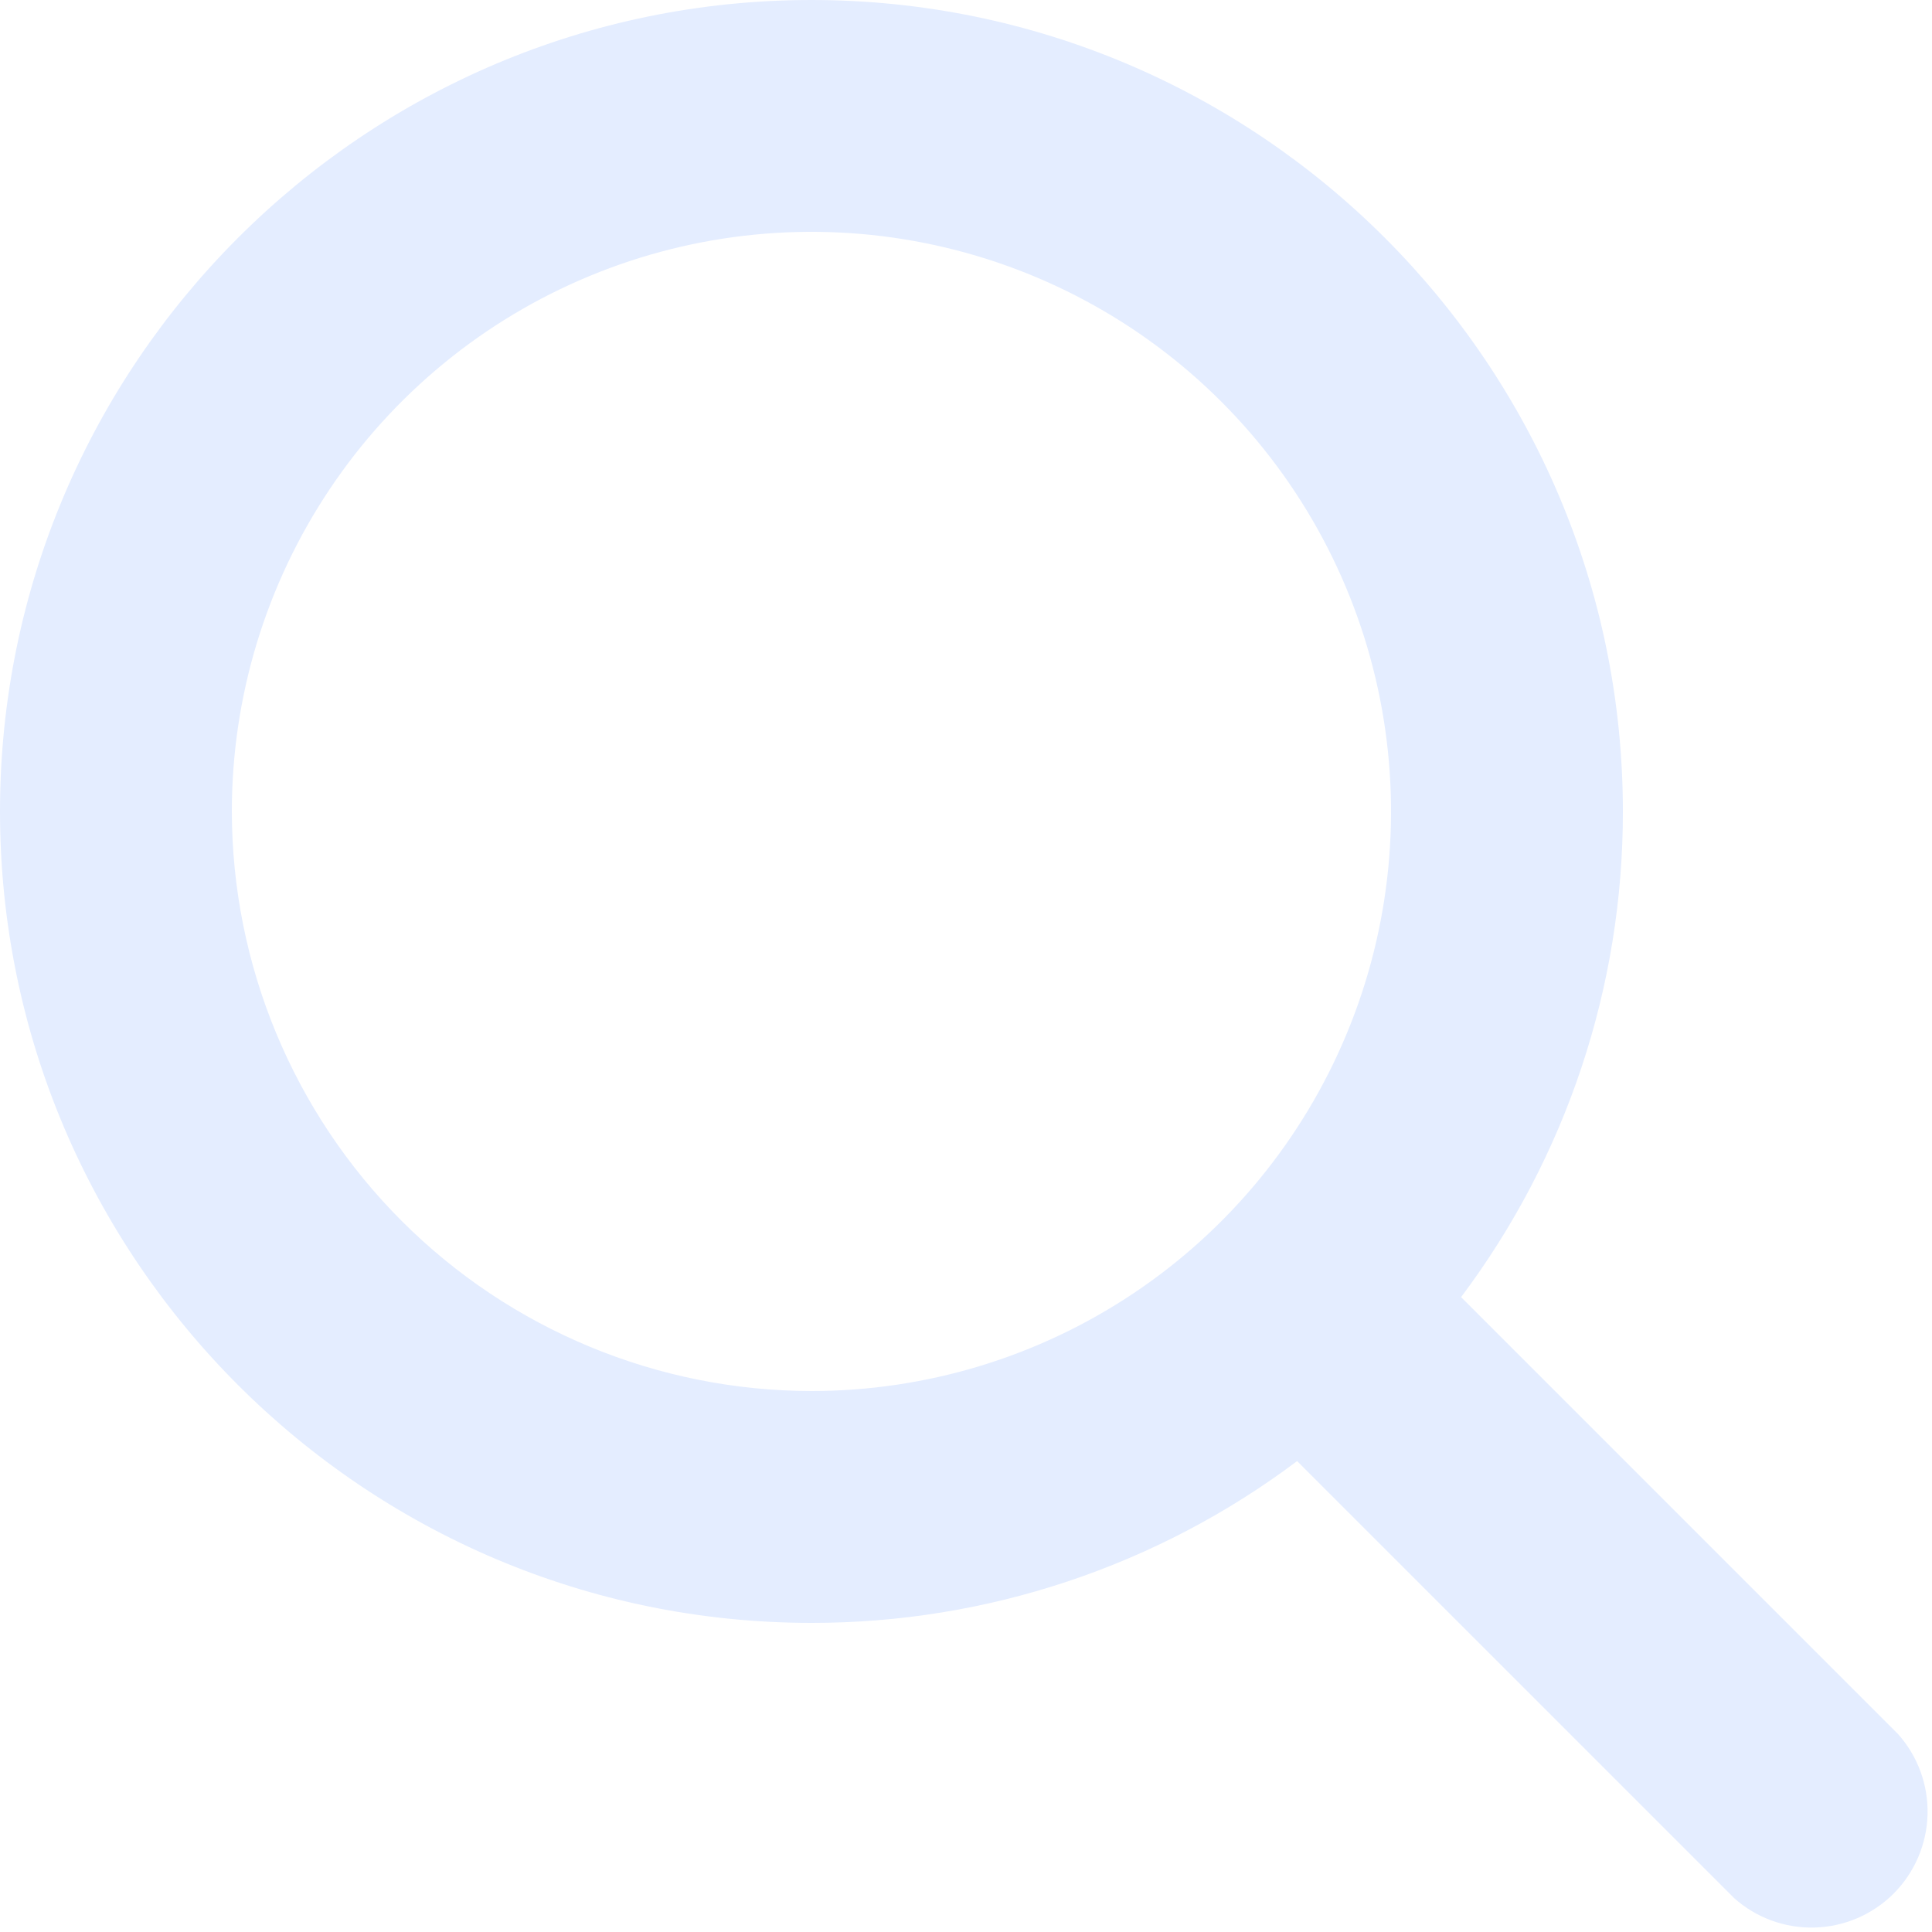
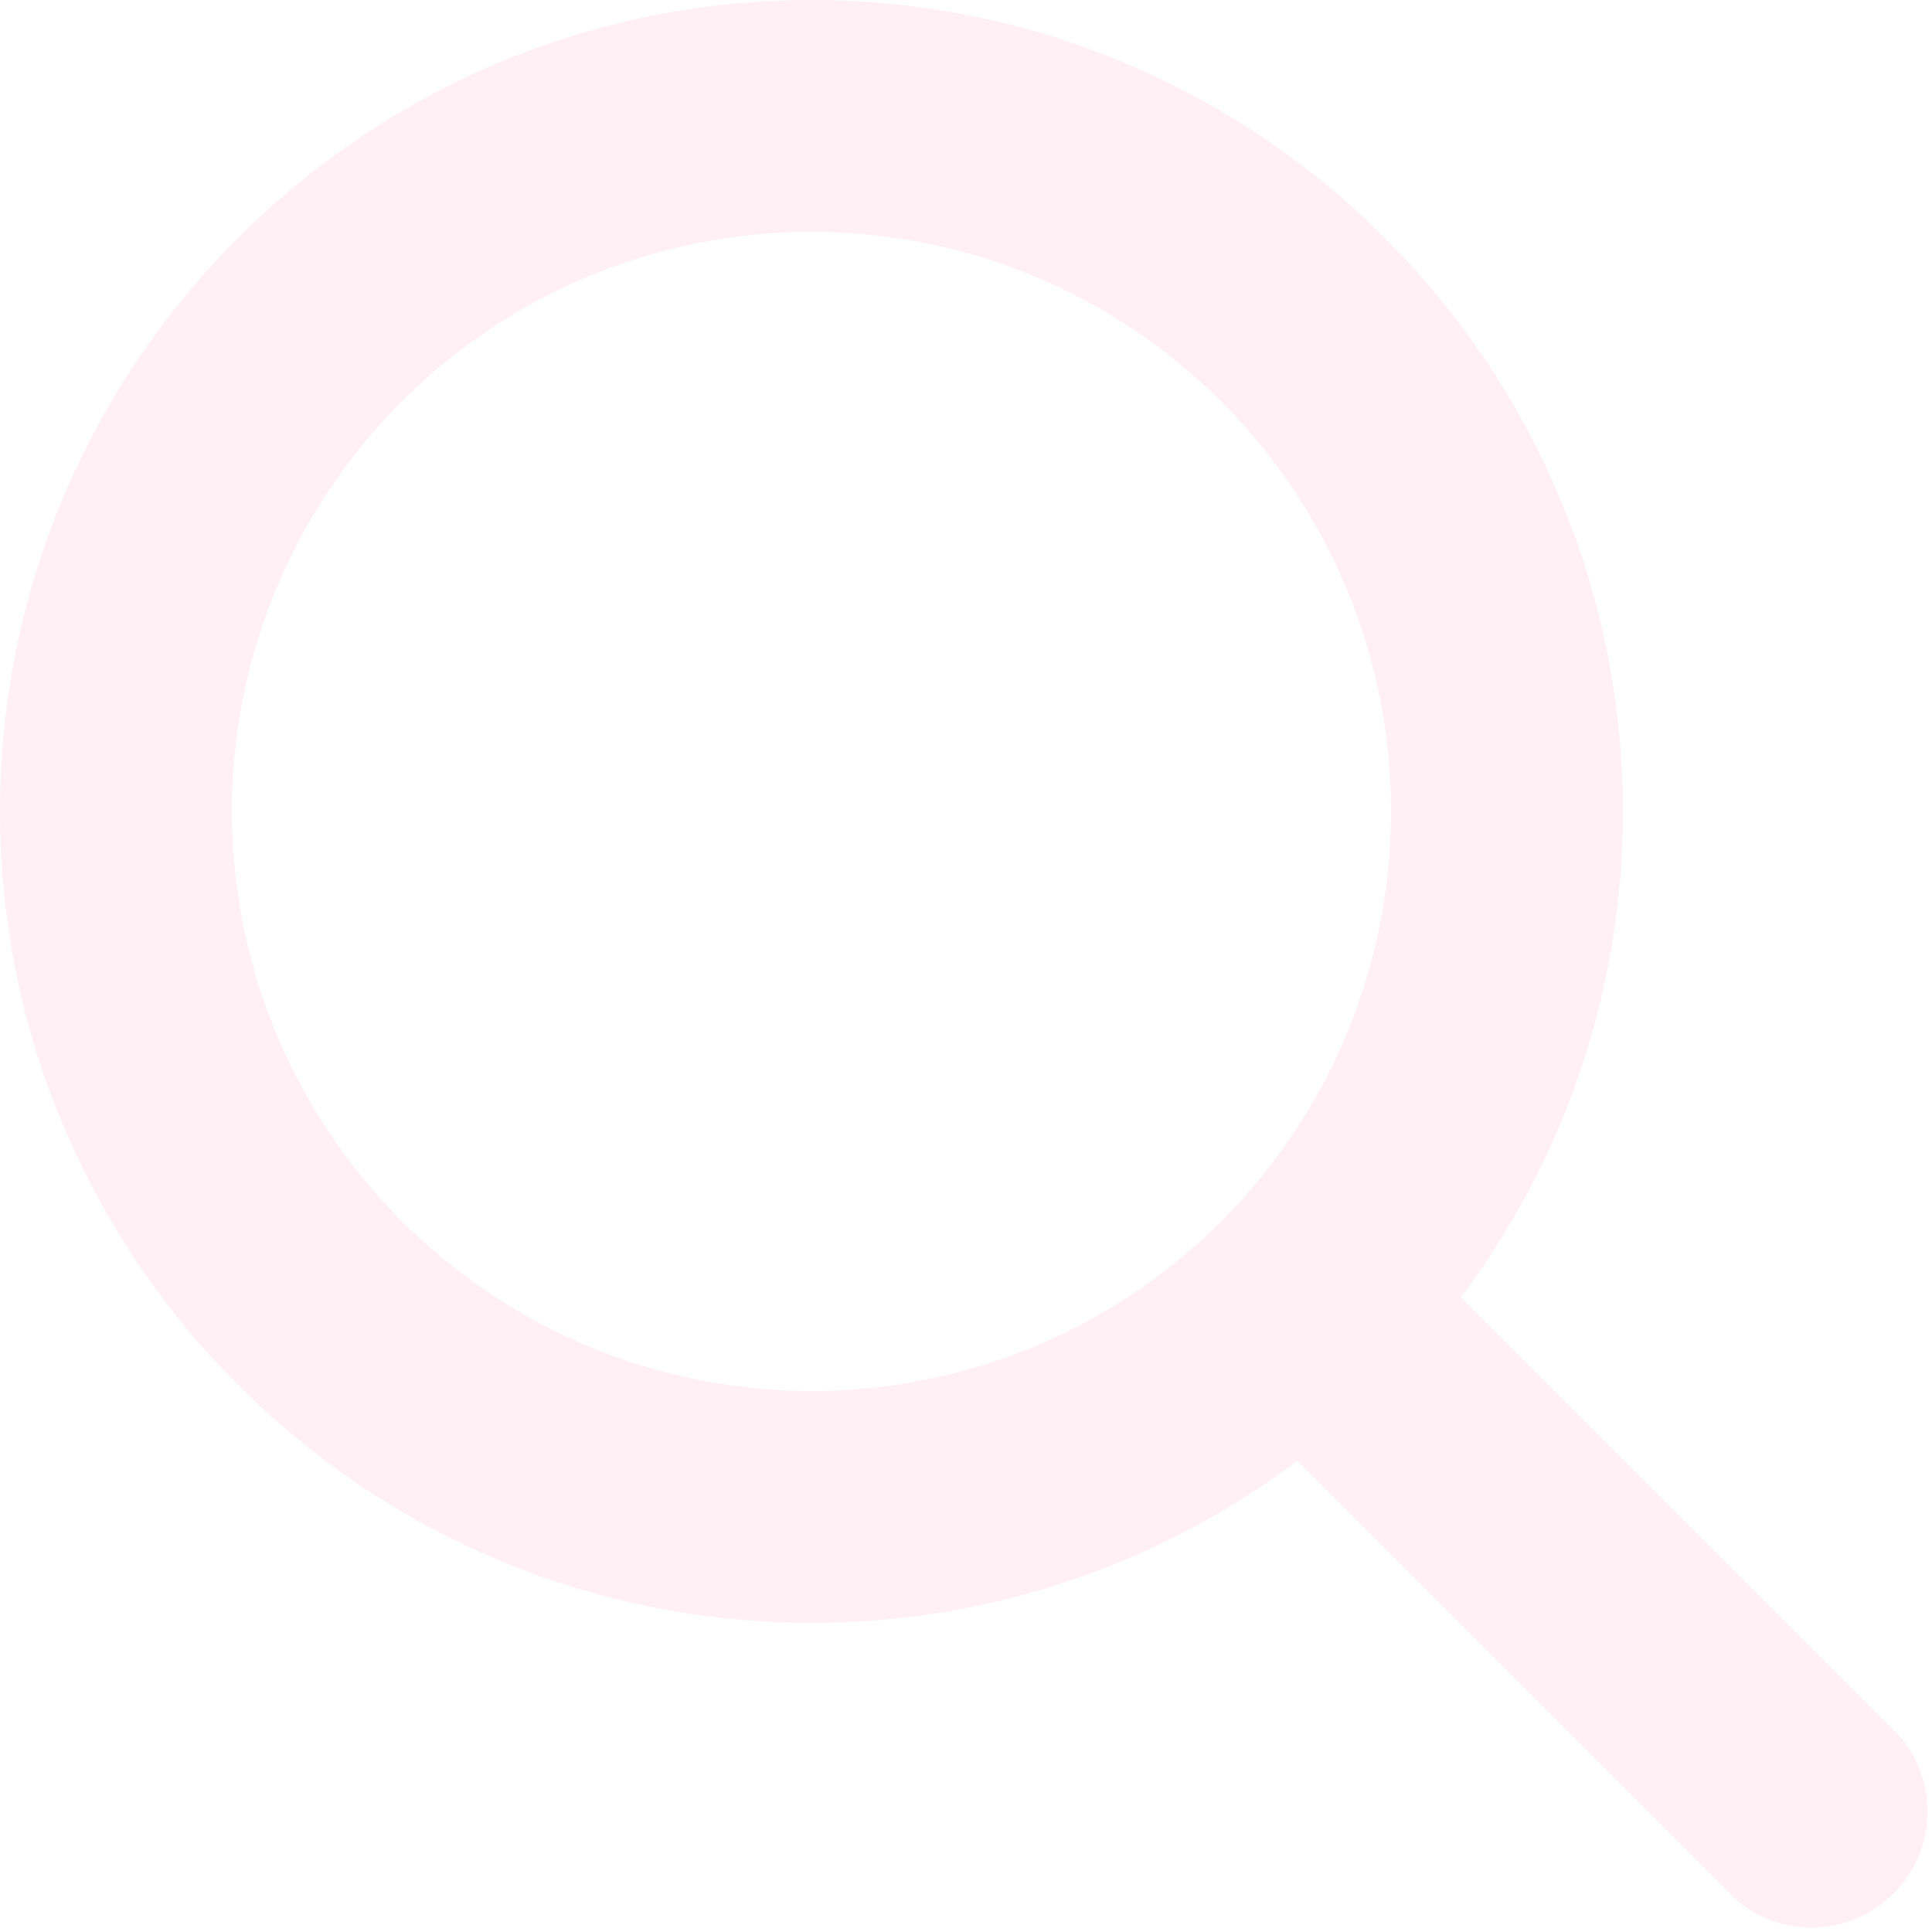
<svg xmlns="http://www.w3.org/2000/svg" width="39" height="39" viewBox="0 0 39 39" fill="none">
-   <path d="M38.315 35.005L29.494 26.184C31.617 23.357 32.764 19.916 32.76 16.38C32.76 7.348 25.412 0 16.38 0C7.348 0 0 7.348 0 16.38C0 25.412 7.348 32.76 16.38 32.76C19.916 32.764 23.357 31.617 26.184 29.494L35.005 38.315C35.452 38.714 36.034 38.927 36.633 38.91C37.232 38.893 37.801 38.648 38.225 38.225C38.648 37.801 38.893 37.232 38.91 36.633C38.927 36.034 38.714 35.452 38.315 35.005ZM4.68 16.38C4.68 14.066 5.366 11.804 6.652 9.88C7.937 7.956 9.765 6.456 11.903 5.571C14.04 4.685 16.393 4.453 18.663 4.905C20.932 5.356 23.017 6.471 24.653 8.107C26.289 9.743 27.404 11.828 27.855 14.097C28.307 16.367 28.075 18.72 27.189 20.857C26.304 22.995 24.804 24.823 22.88 26.108C20.956 27.394 18.694 28.08 16.38 28.08C13.278 28.076 10.304 26.842 8.111 24.649C5.918 22.456 4.684 19.482 4.68 16.38Z" fill="#E4EDFF" />
+   <path d="M38.315 35.005L29.494 26.184C31.617 23.357 32.764 19.916 32.76 16.38C32.76 7.348 25.412 0 16.38 0C7.348 0 0 7.348 0 16.38C0 25.412 7.348 32.76 16.38 32.76C19.916 32.764 23.357 31.617 26.184 29.494L35.005 38.315C35.452 38.714 36.034 38.927 36.633 38.91C37.232 38.893 37.801 38.648 38.225 38.225C38.648 37.801 38.893 37.232 38.91 36.633C38.927 36.034 38.714 35.452 38.315 35.005ZM4.68 16.38C4.68 14.066 5.366 11.804 6.652 9.88C7.937 7.956 9.765 6.456 11.903 5.571C14.04 4.685 16.393 4.453 18.663 4.905C20.932 5.356 23.017 6.471 24.653 8.107C26.289 9.743 27.404 11.828 27.855 14.097C28.307 16.367 28.075 18.72 27.189 20.857C26.304 22.995 24.804 24.823 22.88 26.108C20.956 27.394 18.694 28.08 16.38 28.08C13.278 28.076 10.304 26.842 8.111 24.649C5.918 22.456 4.684 19.482 4.68 16.38Z" fill="#fff0f5" />
</svg>
